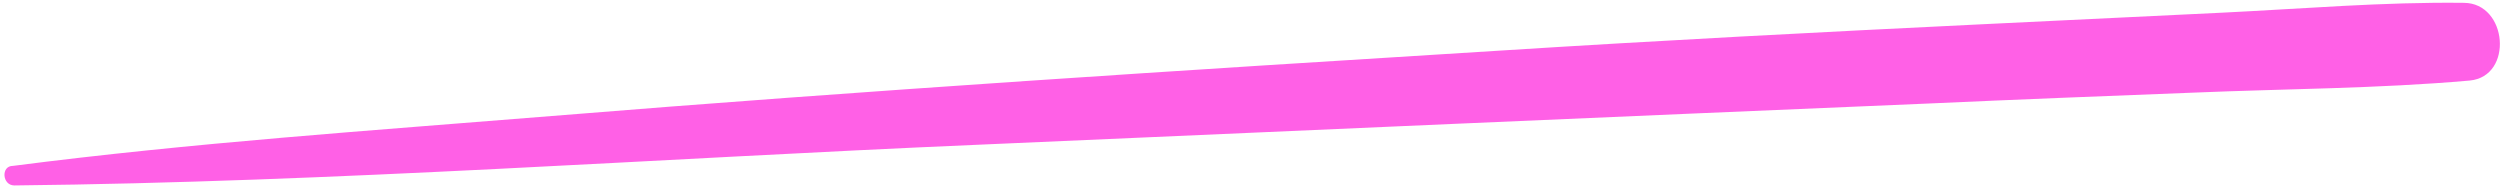
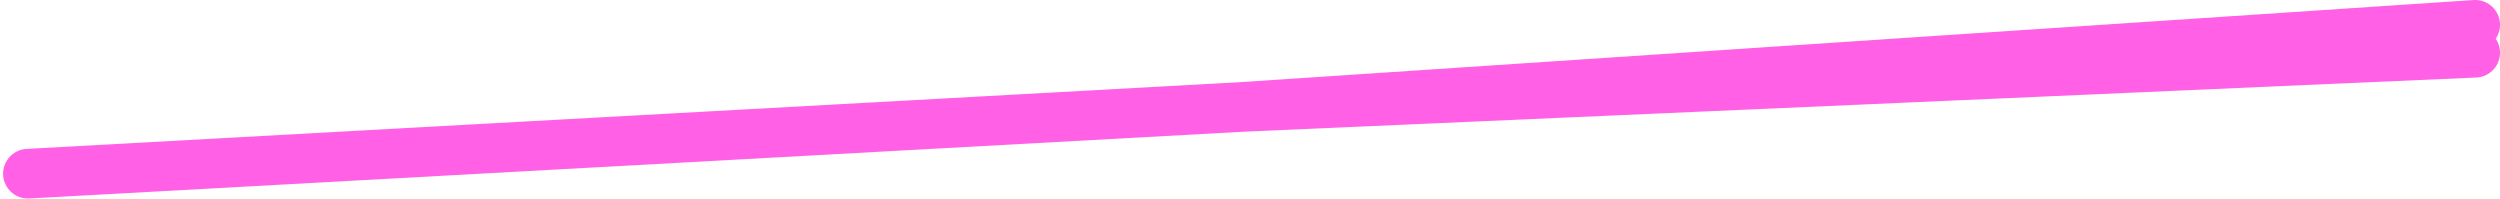
- <svg xmlns="http://www.w3.org/2000/svg" width="411" height="31" viewBox="0 0 411 31" fill="none">
-   <path d="M2.348 30.487C55.068 29.927 107.879 26.067 160.597 23.804C212.716 21.507 264.935 19.215 317.049 17.018C331.611 16.357 346.068 15.79 360.625 15.228C375.686 14.596 390.913 14.574 406.015 13.243C413.266 12.56 412.261 0.482 405.05 0.466C391.837 0.304 378.55 1.439 365.391 2.081C352.132 2.718 338.973 3.36 325.714 3.996C299.297 5.274 272.873 6.652 246.432 8.33C194.561 11.543 142.583 14.85 90.754 19.068C61.166 21.465 31.602 23.463 2.133 27.27C0.131 27.254 0.345 30.472 2.348 30.487Z" fill="#FF60E6" />
+ <svg xmlns="http://www.w3.org/2000/svg" width="403" height="32" viewBox="0 0 403 32" fill="none">
+   <path d="M4.5 28L200 17.25M399 8.5L200 17.25M200 17.25L399 4" stroke="#FF60E6" stroke-width="8" stroke-linecap="round" />
</svg>
